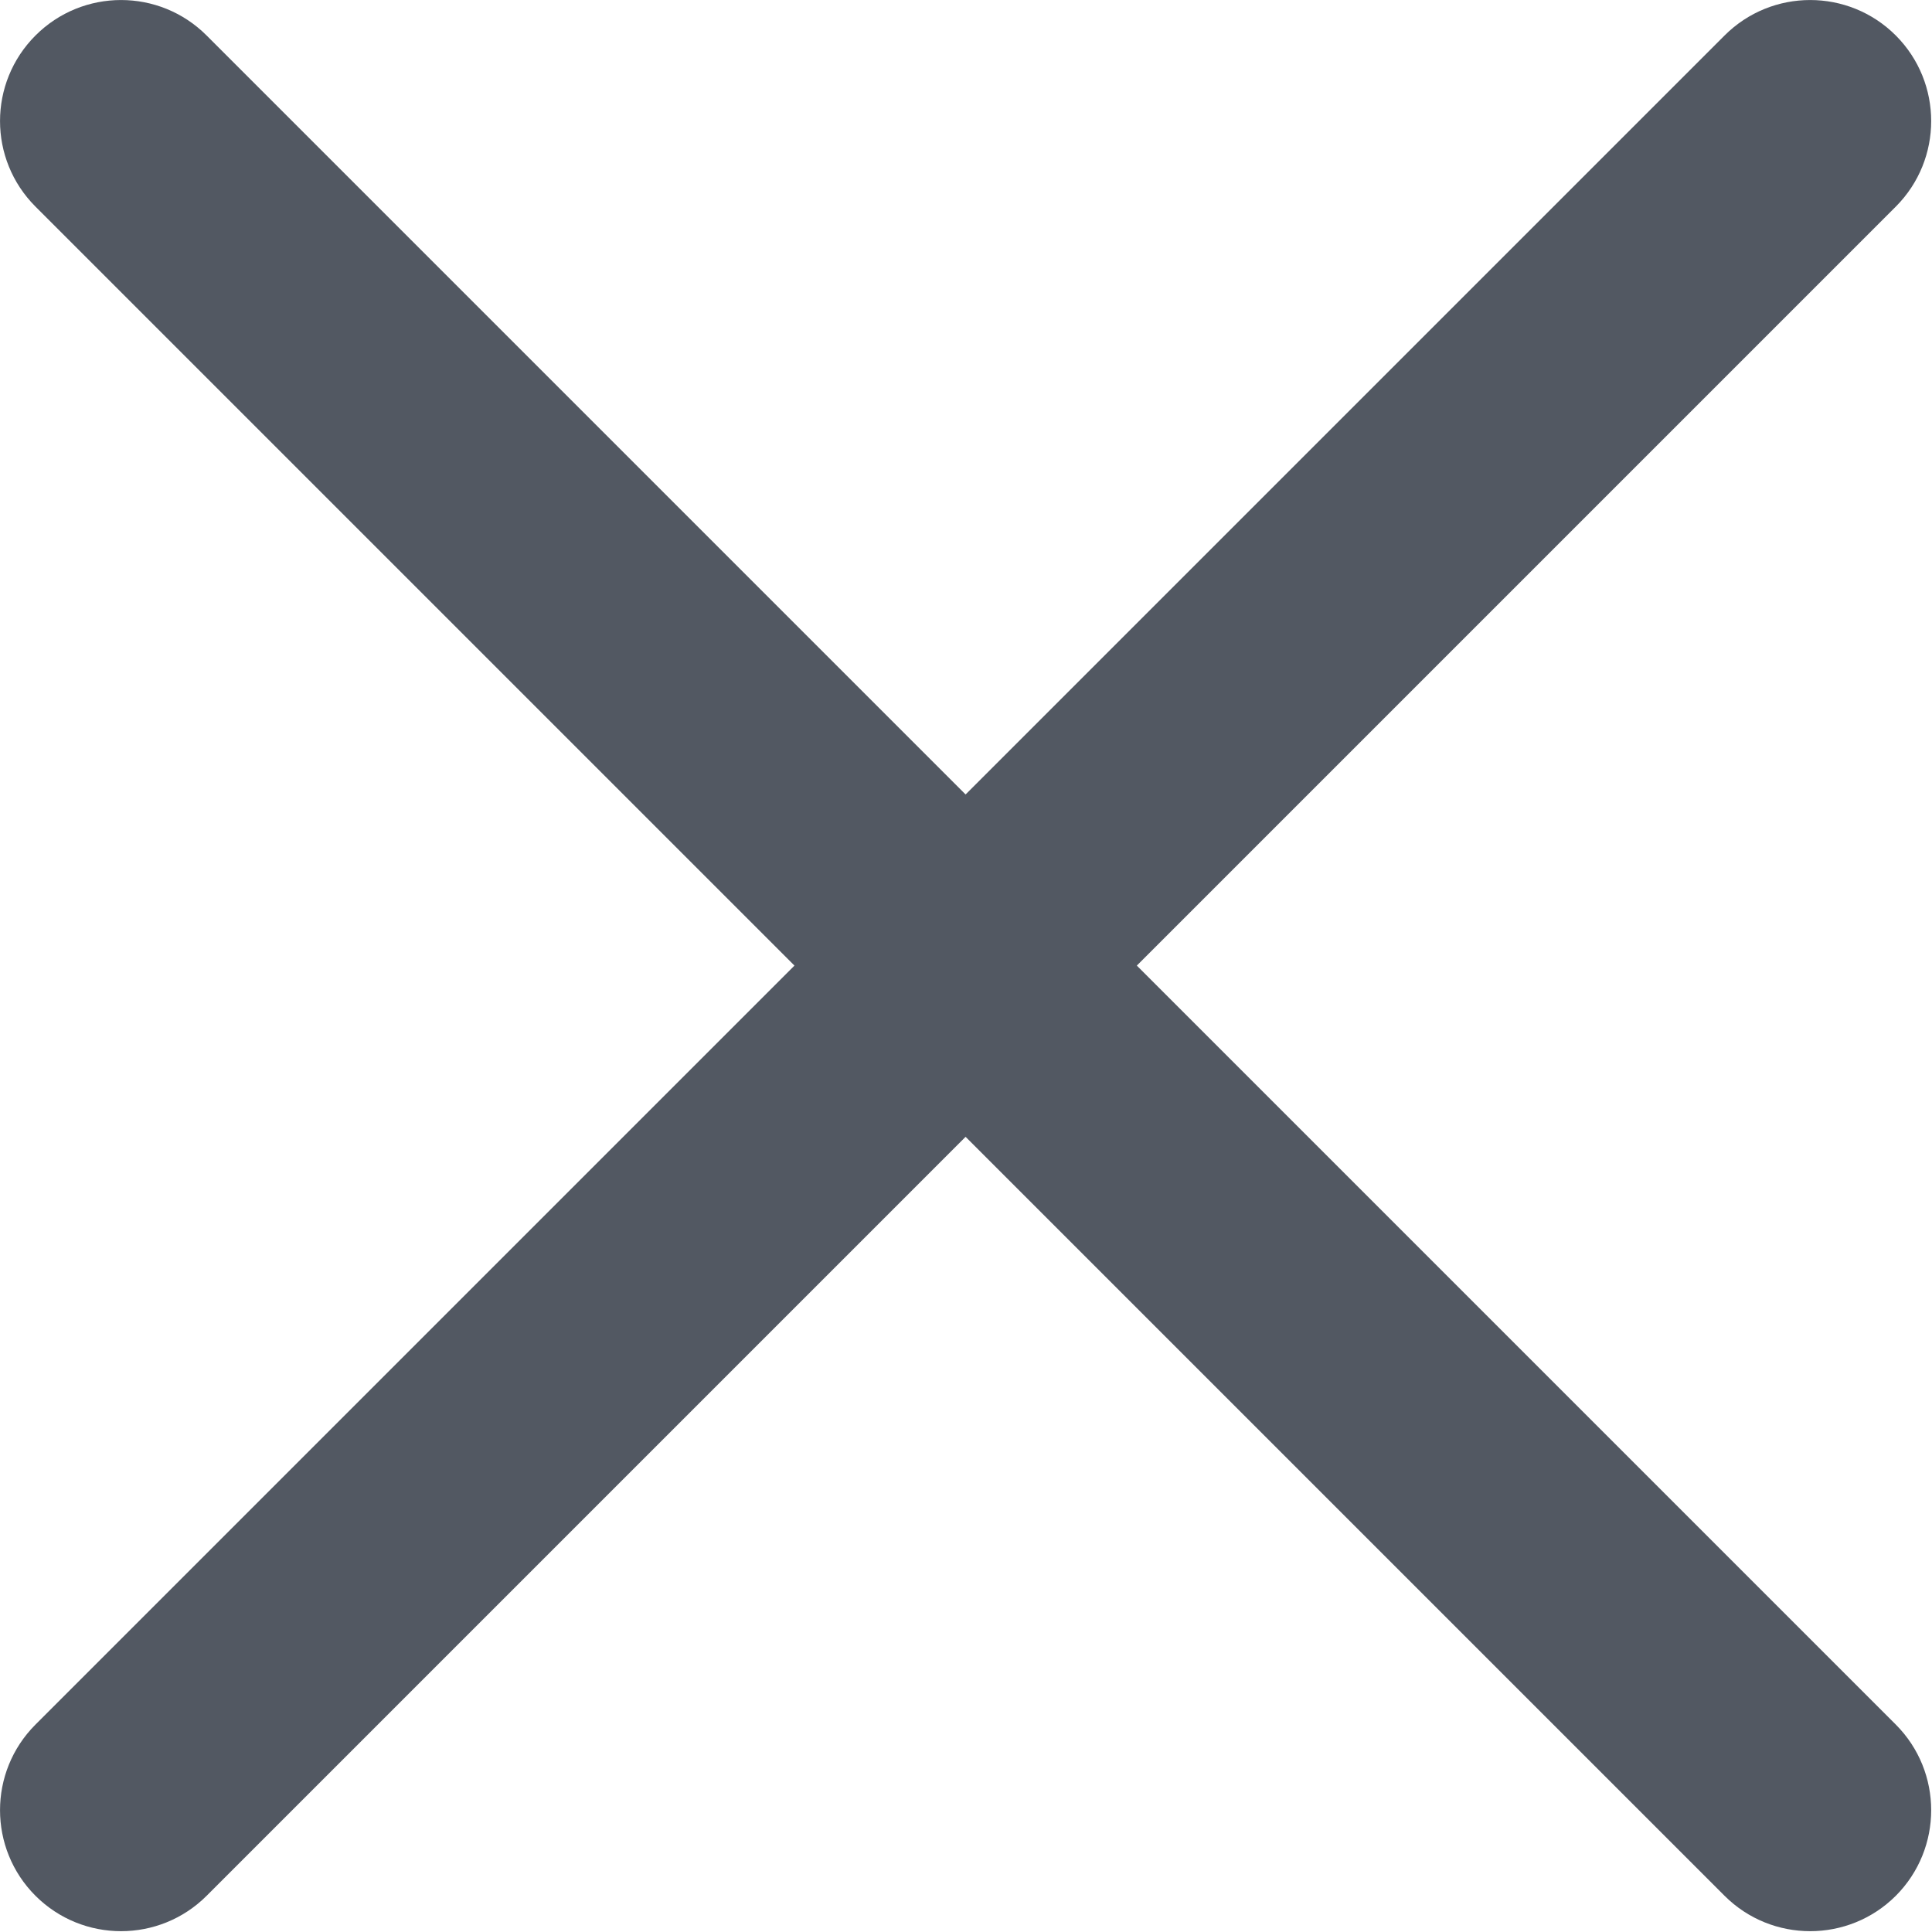
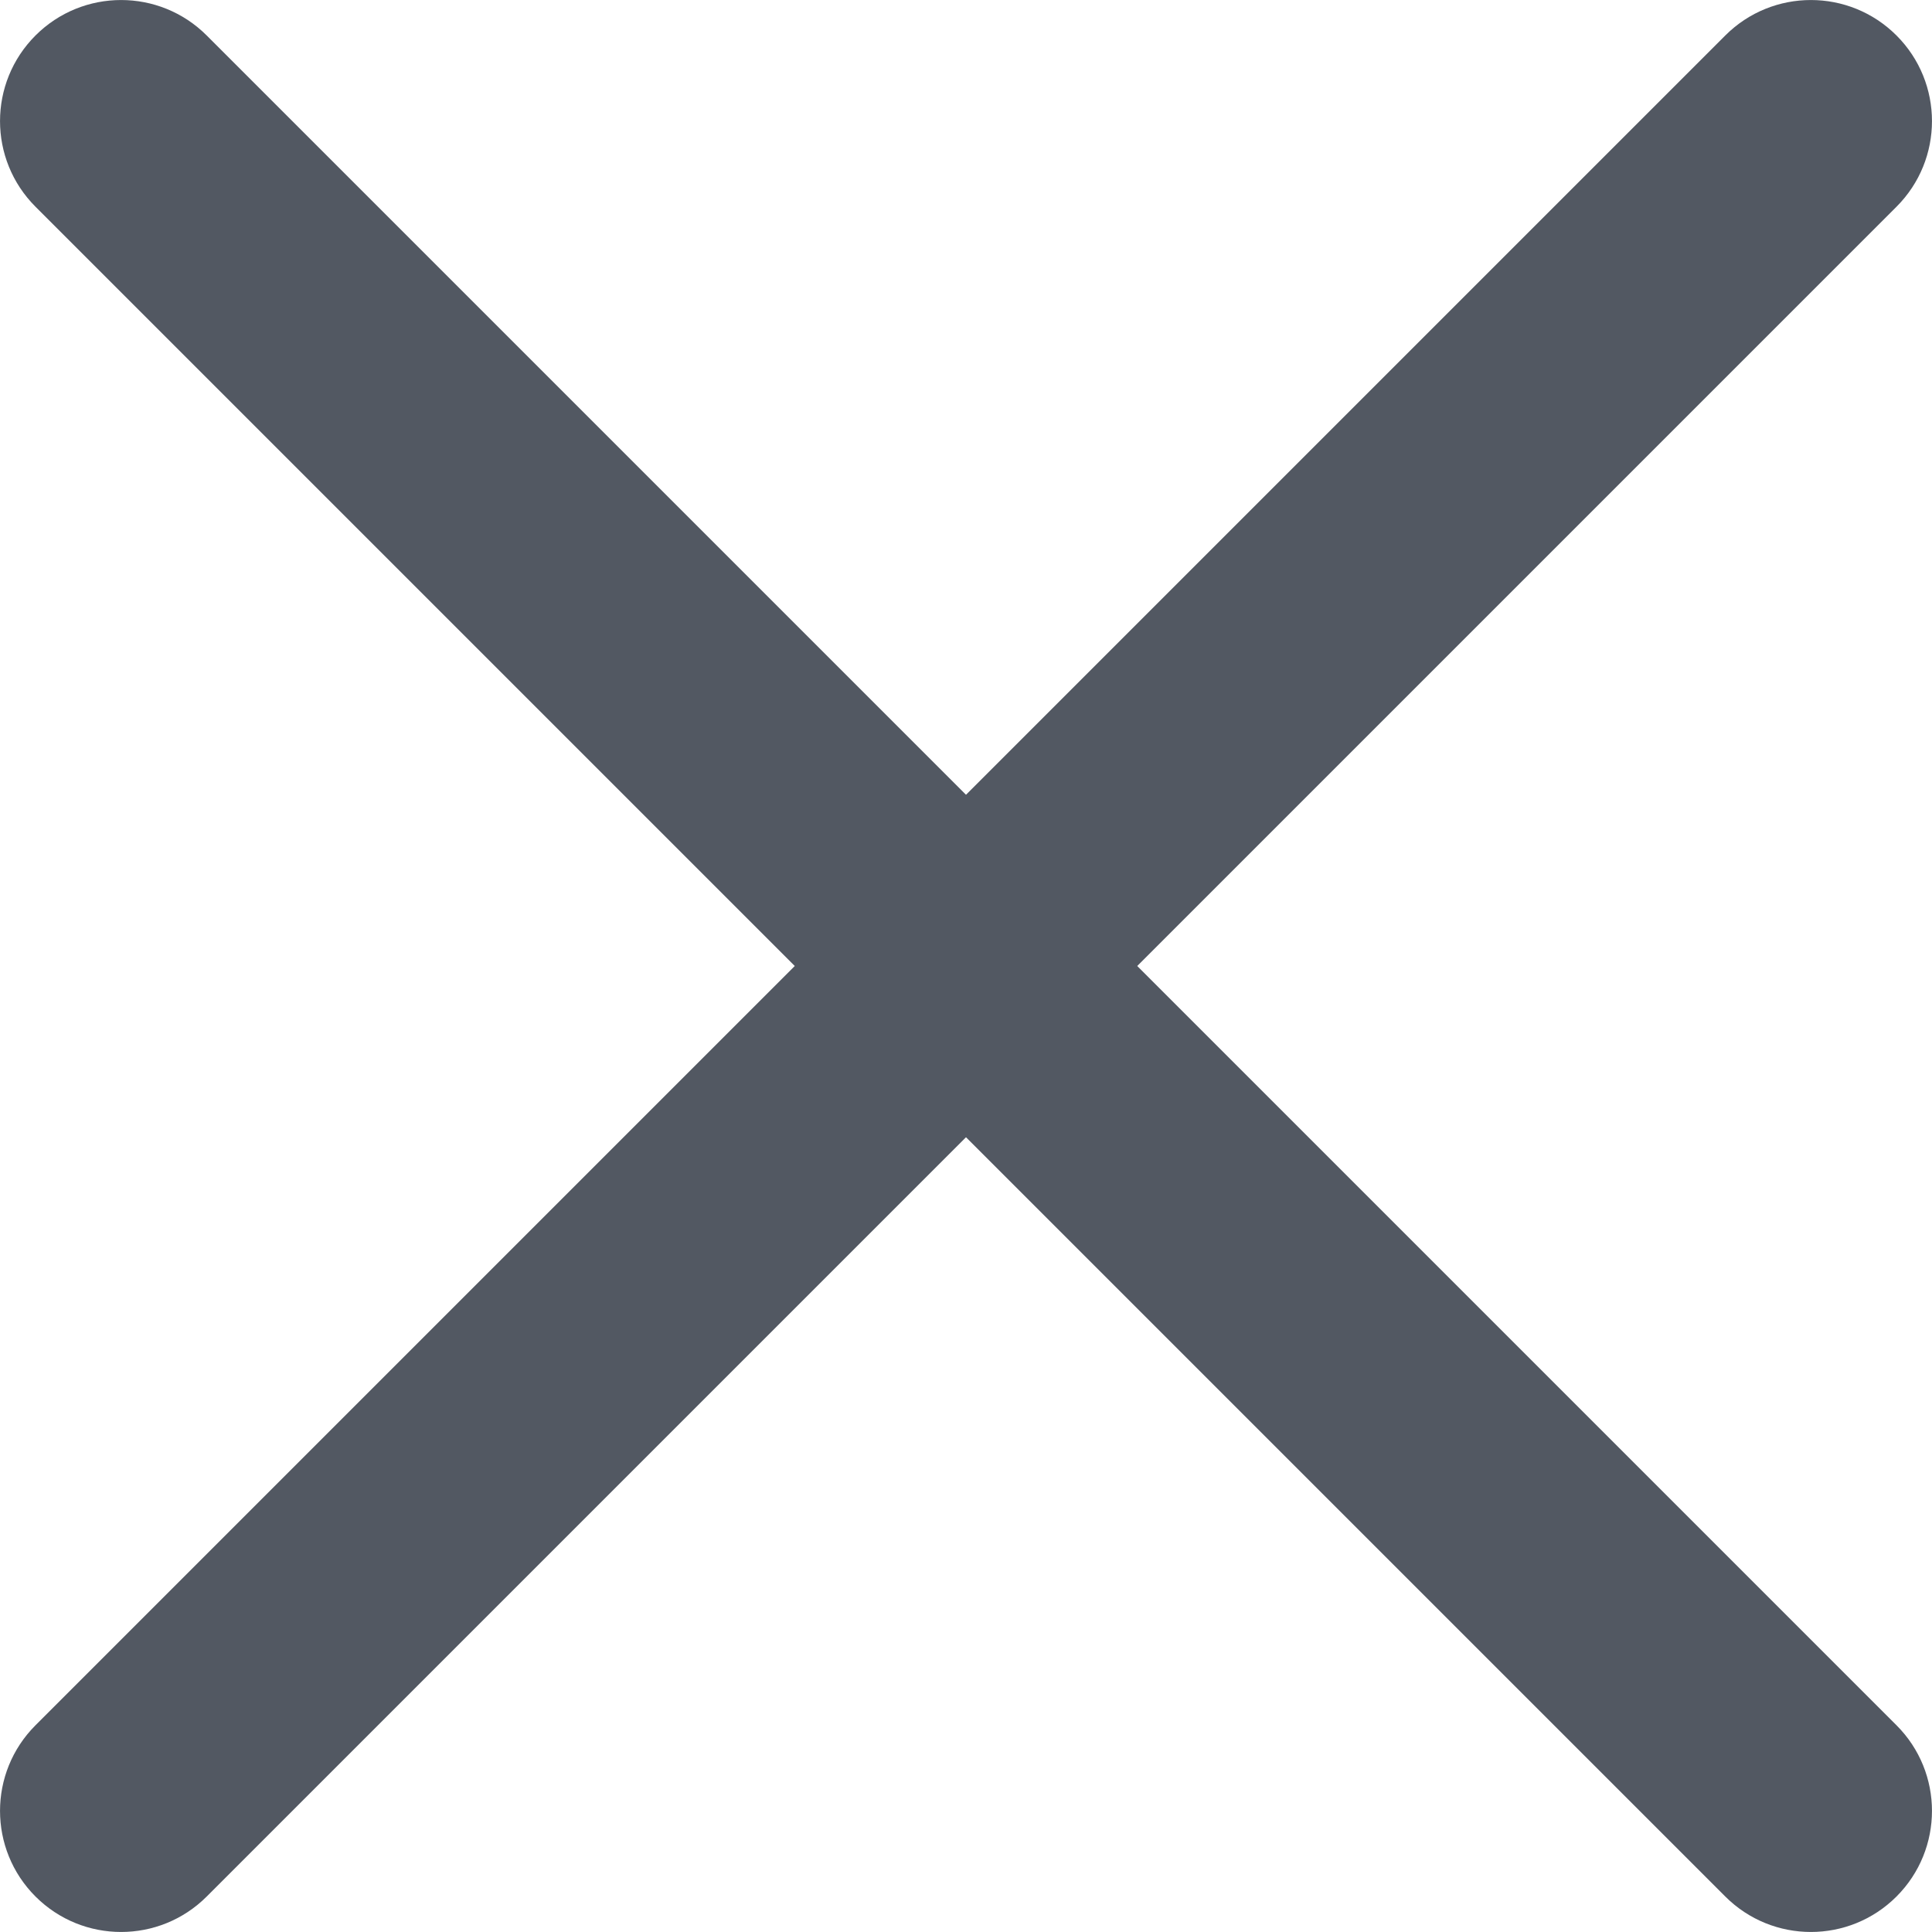
<svg xmlns="http://www.w3.org/2000/svg" width="19" height="19" viewBox="0 0 19 19" fill="none">
-   <path fill-rule="evenodd" clip-rule="evenodd" d="M0.349 16.96C-0.116 17.425 -0.116 18.179 0.349 18.644C0.814 19.108 1.567 19.108 2.032 18.644L9.496 11.18L16.96 18.644C17.425 19.108 18.179 19.108 18.644 18.644C19.108 18.179 19.108 17.425 18.644 16.96L11.18 9.496L18.644 2.032C19.108 1.567 19.108 0.814 18.644 0.349C18.179 -0.116 17.425 -0.116 16.96 0.349L9.496 7.813L2.032 0.349C1.567 -0.116 0.814 -0.116 0.349 0.349C-0.116 0.814 -0.116 1.567 0.349 2.032L7.813 9.496L0.349 16.96Z" fill="#525862" />
+   <path fill-rule="evenodd" clip-rule="evenodd" d="M18.651 16.967C19.116 17.432 19.116 18.186 18.651 18.651C18.186 19.116 17.432 19.116 16.967 18.651L9.5 11.184L2.033 18.651C1.568 19.116 0.814 19.116 0.349 18.651C-0.116 18.186 -0.116 17.432 0.349 16.967L7.816 9.5L0.349 2.033C-0.116 1.568 -0.116 0.814 0.349 0.349C0.814 -0.116 1.568 -0.116 2.033 0.349L9.5 7.816L16.967 0.349C17.432 -0.116 18.186 -0.116 18.651 0.349C19.116 0.814 19.116 1.568 18.651 2.033L11.184 9.5L18.651 16.967Z" fill="#525862" />
</svg>
